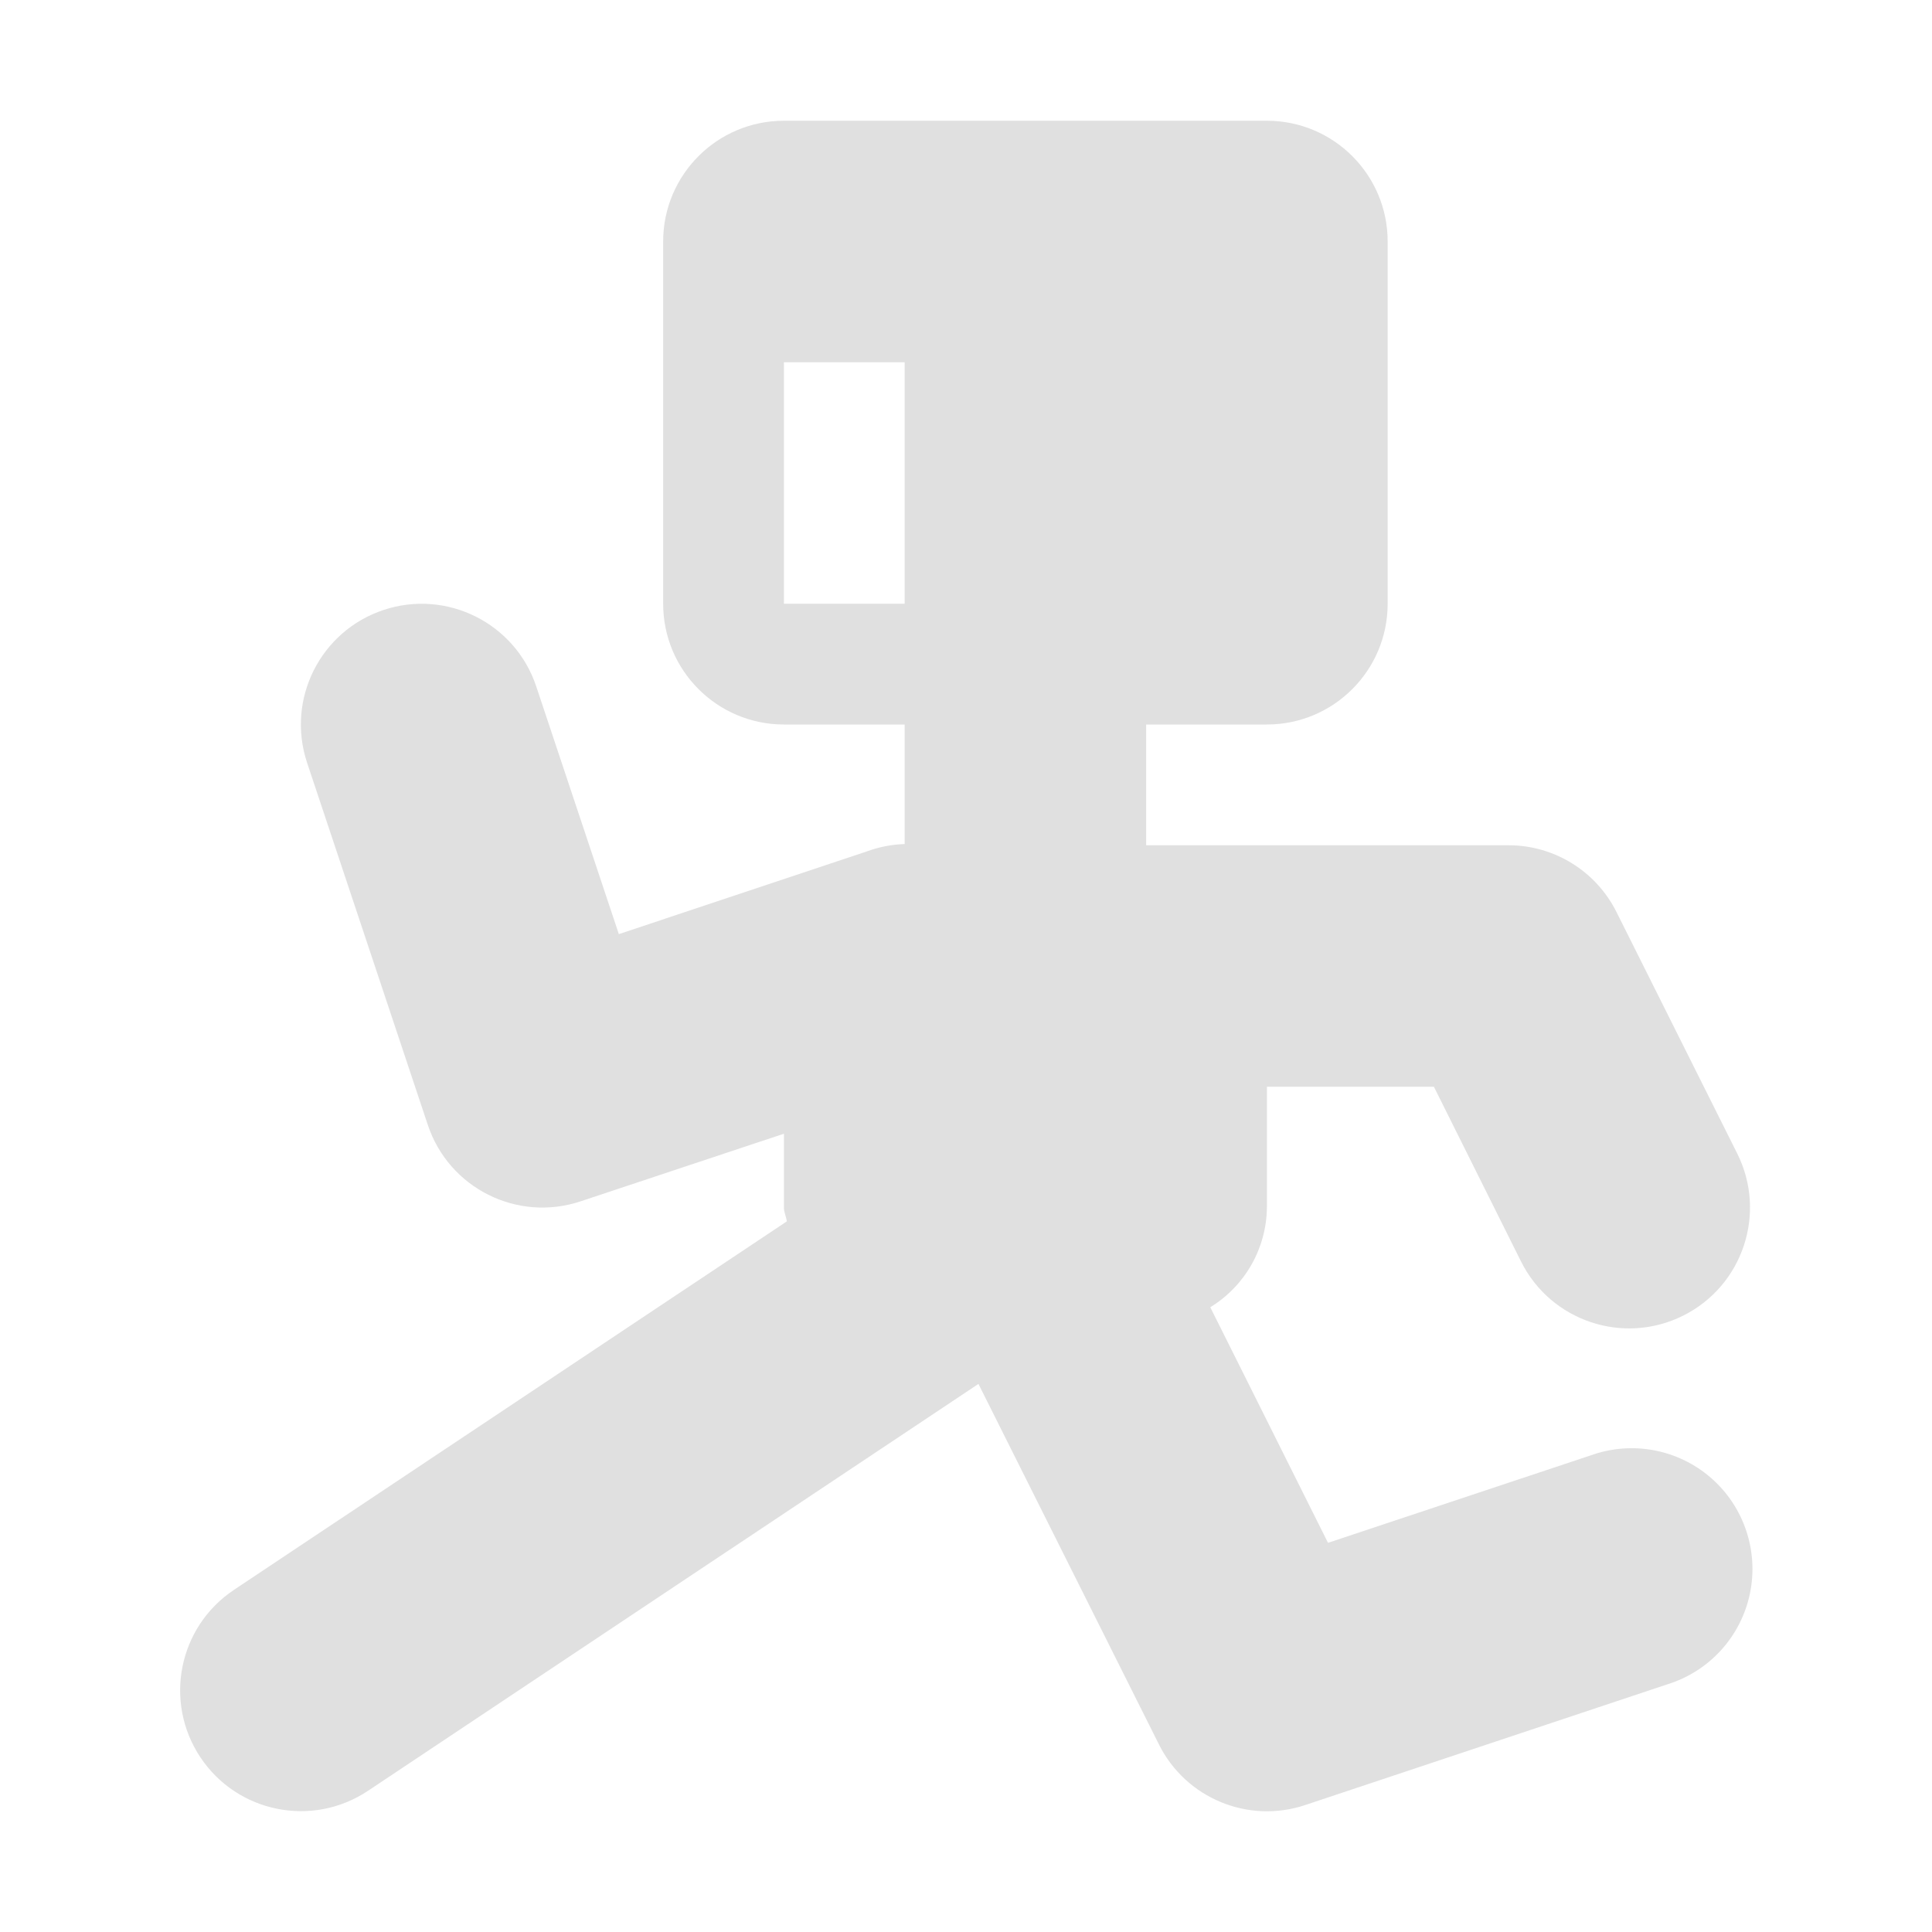
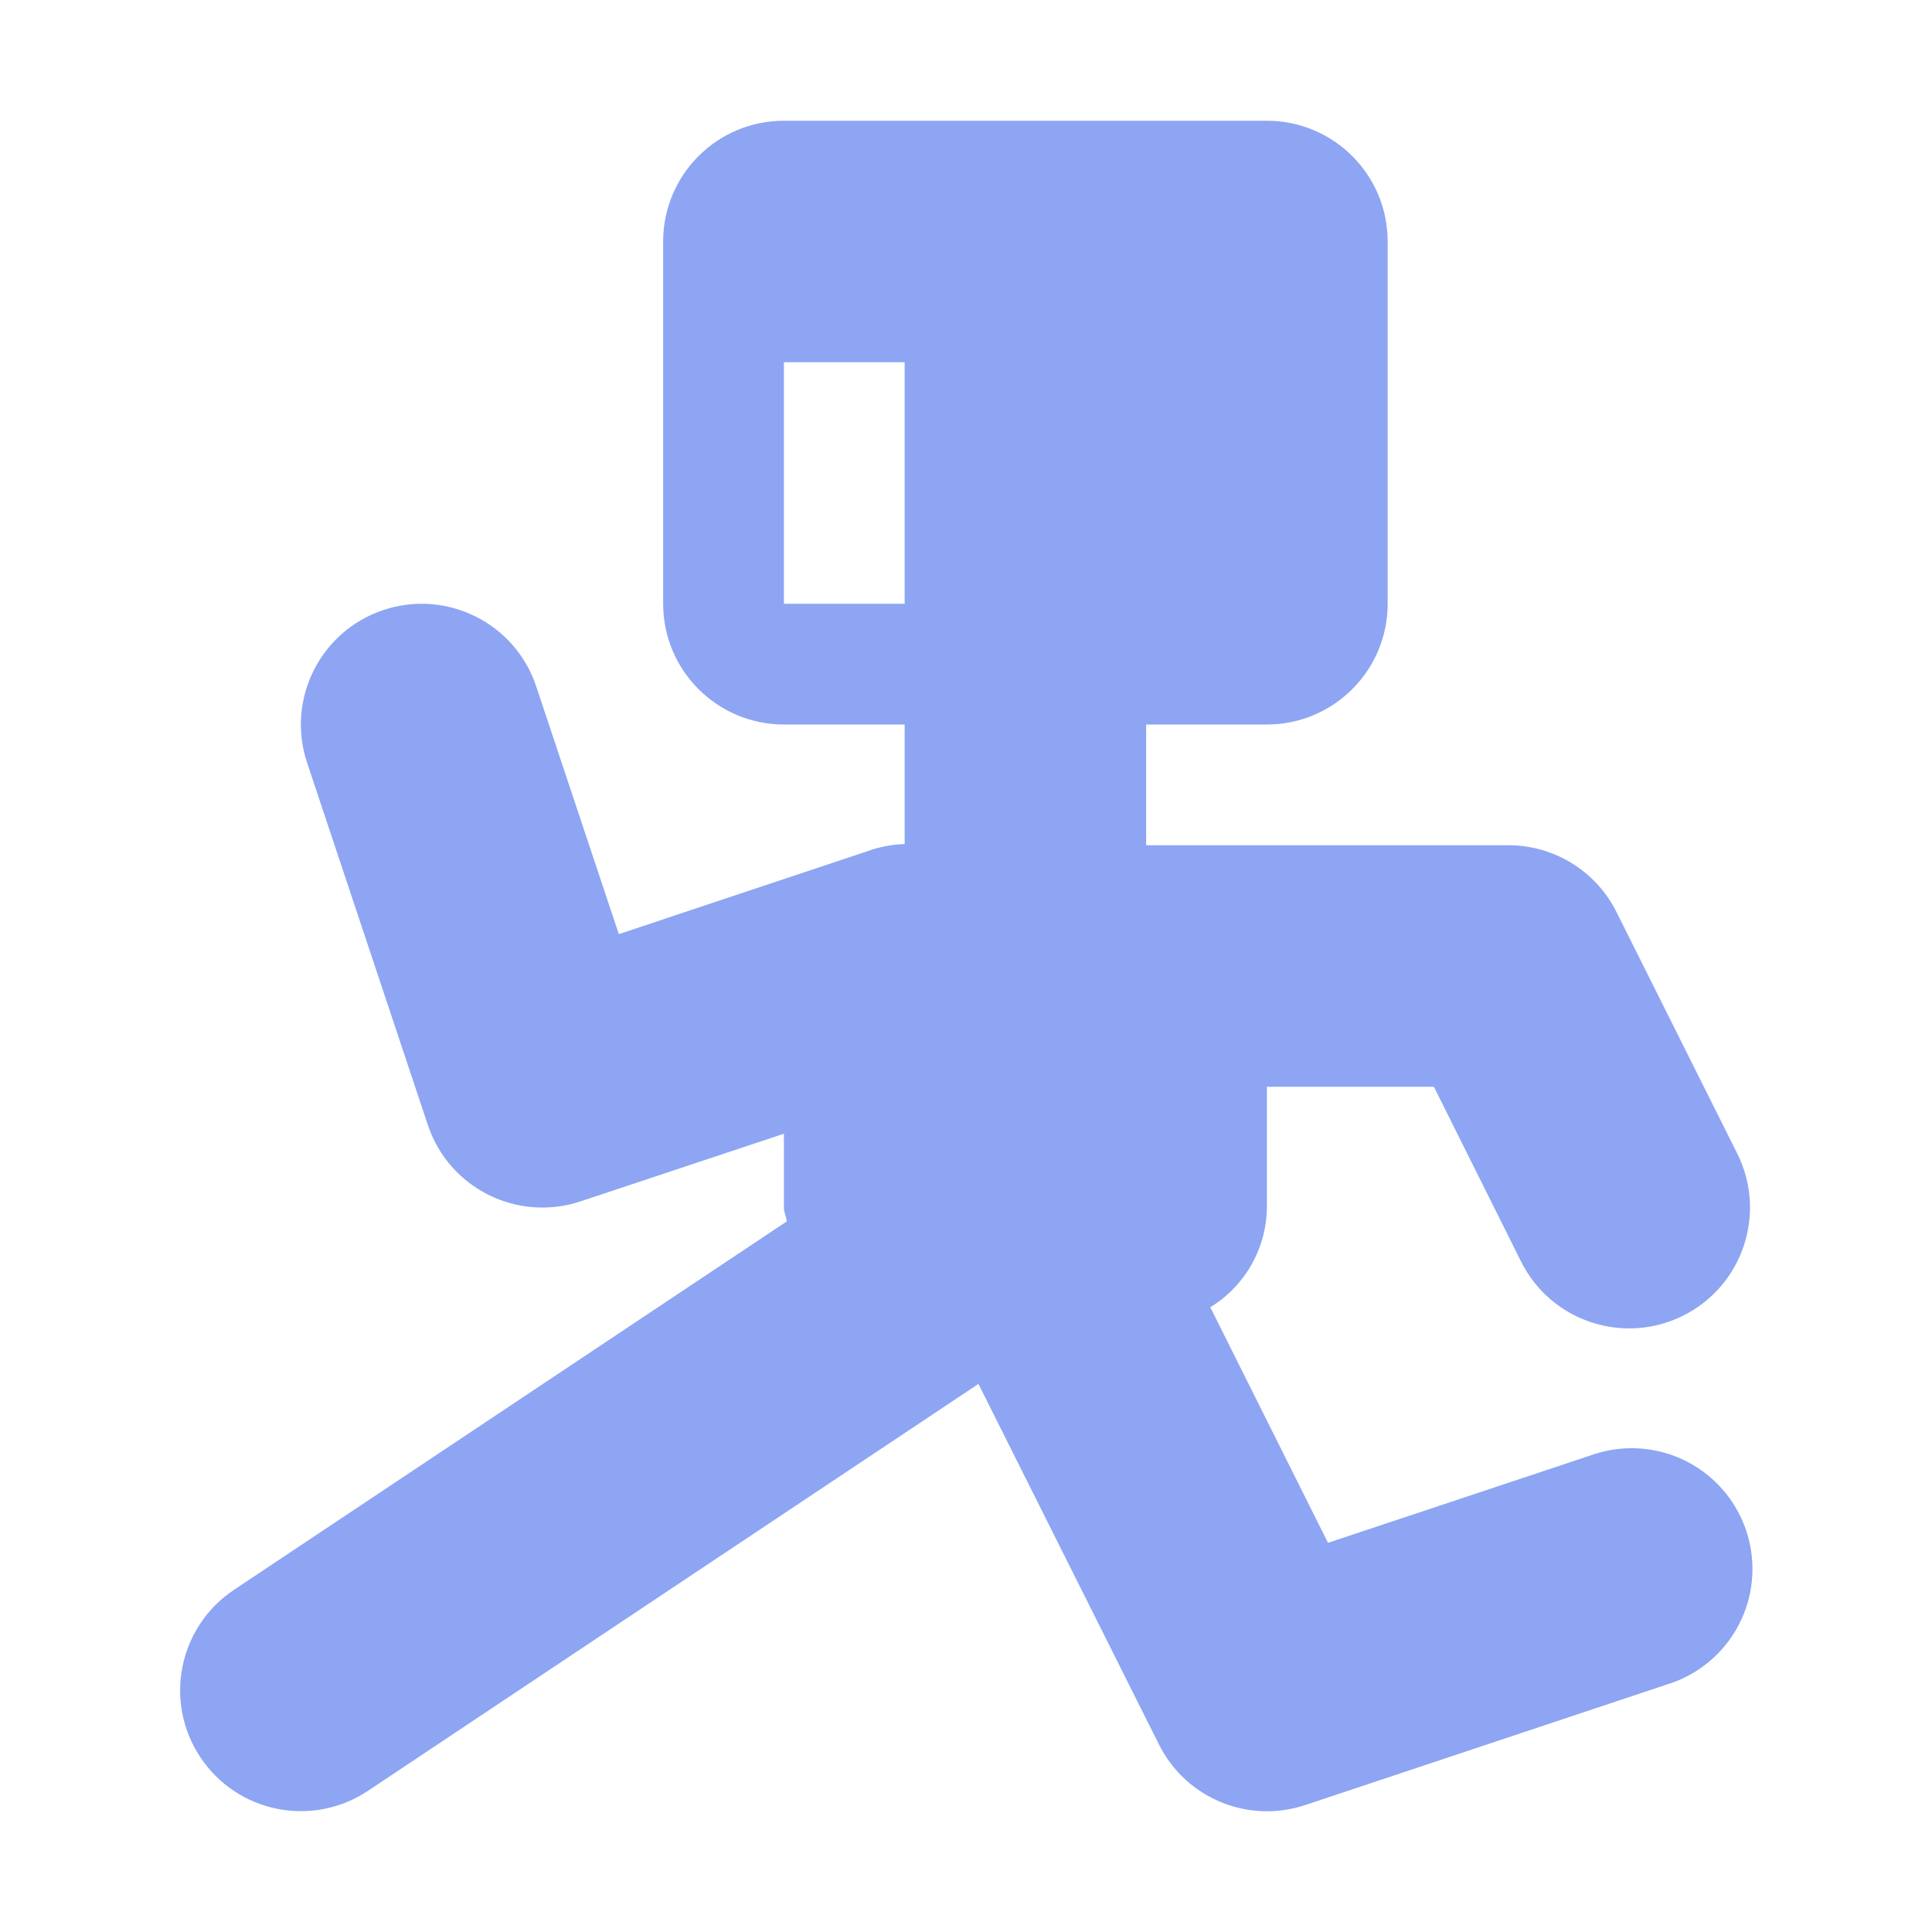
<svg xmlns="http://www.w3.org/2000/svg" width="16" height="16">
-   <path fill="#e0e0e0" d="M6.492 1a1 1 0 0 0-1 1v3a1 1 0 0 0 1 1h1v.99a1 1 0 0 0-.316.062l-2.051.684-.684-2.051a1 1 0 0 0-1.898.631l1 3a1 1 0 0 0 1.265.633l1.684-.56v.61c0 .041.019.076.024.116l-4.579 3.052a1 1 0 1 0 1.11 1.664l5.056-3.37 1.495 2.986a1 1 0 0 0 1.21.502l3-1a1 1 0 1 0-.632-1.897l-2.178.725-.975-1.951a.981.981 0 0 0 .469-.827V9h1.383l.722 1.448a1 1 0 1 0 1.79-.895l-1-2A1 1 0 0 0 12.492 7h-3V6h1a1 1 0 0 0 1-1V2a1 1 0 0 0-1-1zm0 2h1v2h-1z" />
+   <path fill="#8da5f3" d="M6.492 1a1 1 0 0 0-1 1v3a1 1 0 0 0 1 1h1v.99a1 1 0 0 0-.316.062l-2.051.684-.684-2.051a1 1 0 0 0-1.898.631l1 3a1 1 0 0 0 1.265.633l1.684-.56v.61c0 .041.019.076.024.116l-4.579 3.052a1 1 0 1 0 1.11 1.664l5.056-3.37 1.495 2.986a1 1 0 0 0 1.21.502l3-1a1 1 0 1 0-.632-1.897l-2.178.725-.975-1.951a.981.981 0 0 0 .469-.827V9h1.383l.722 1.448a1 1 0 1 0 1.79-.895l-1-2A1 1 0 0 0 12.492 7h-3V6h1a1 1 0 0 0 1-1V2a1 1 0 0 0-1-1zm0 2h1v2h-1z" />
</svg>
